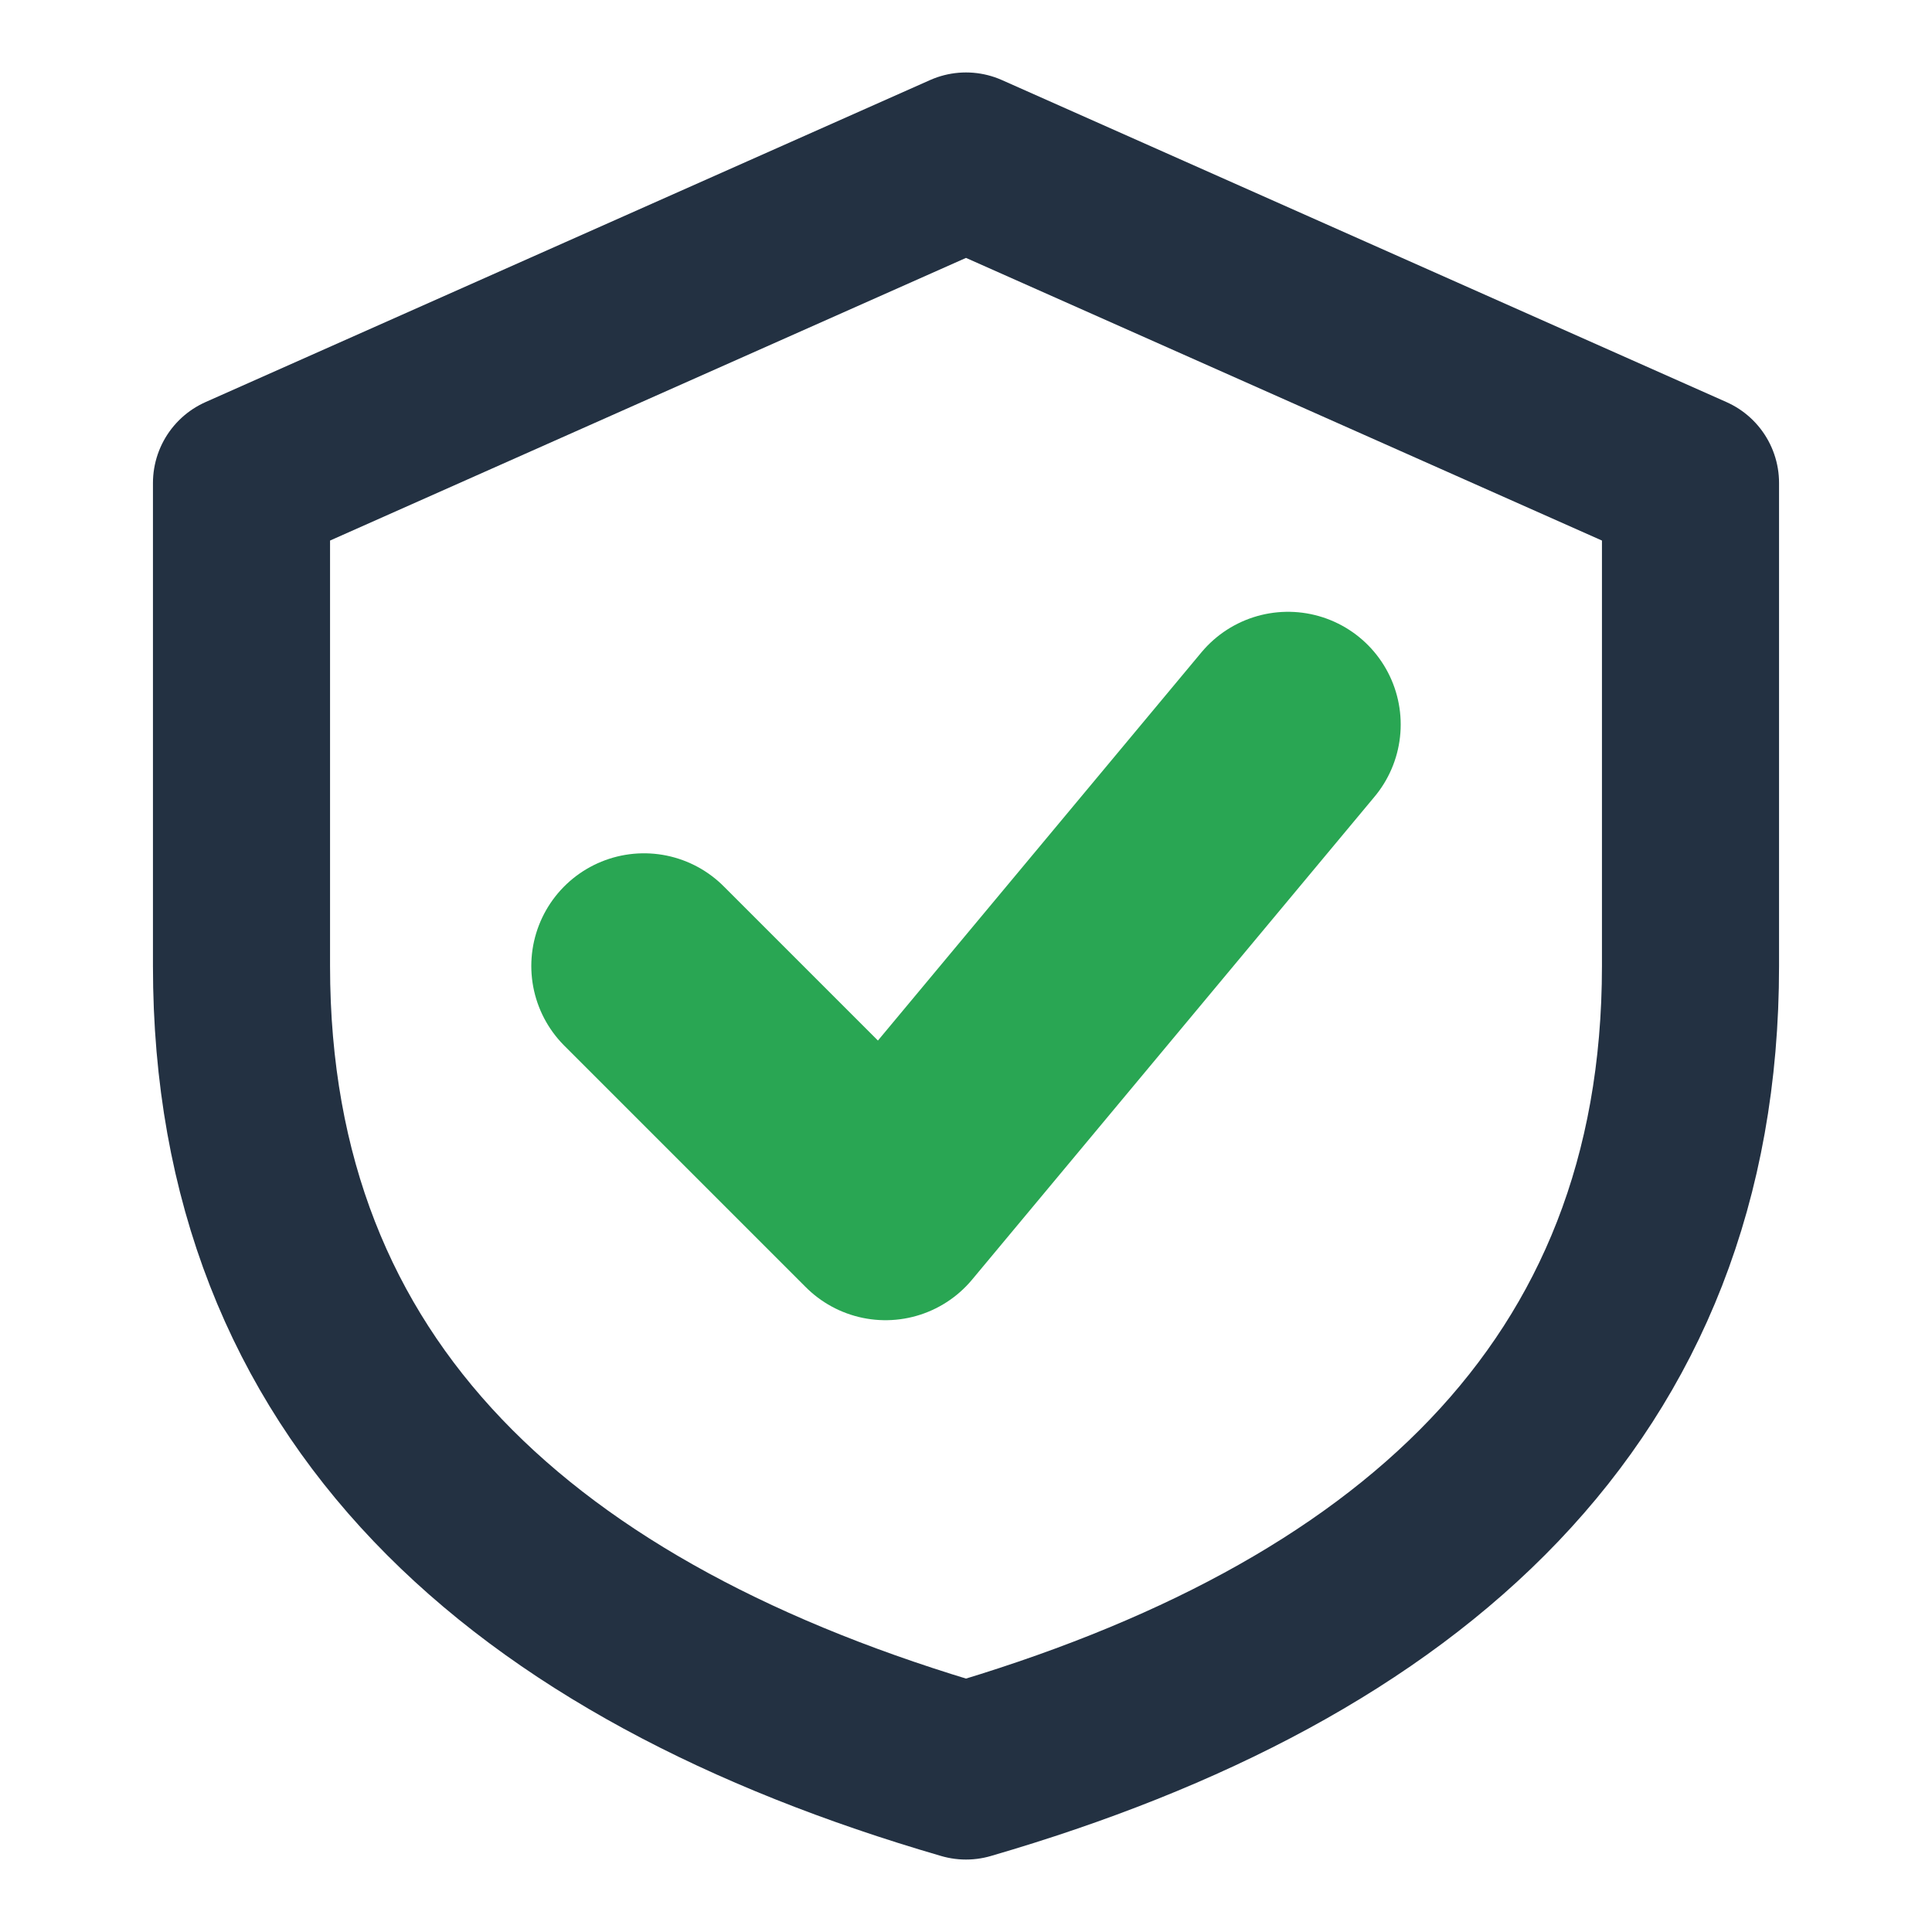
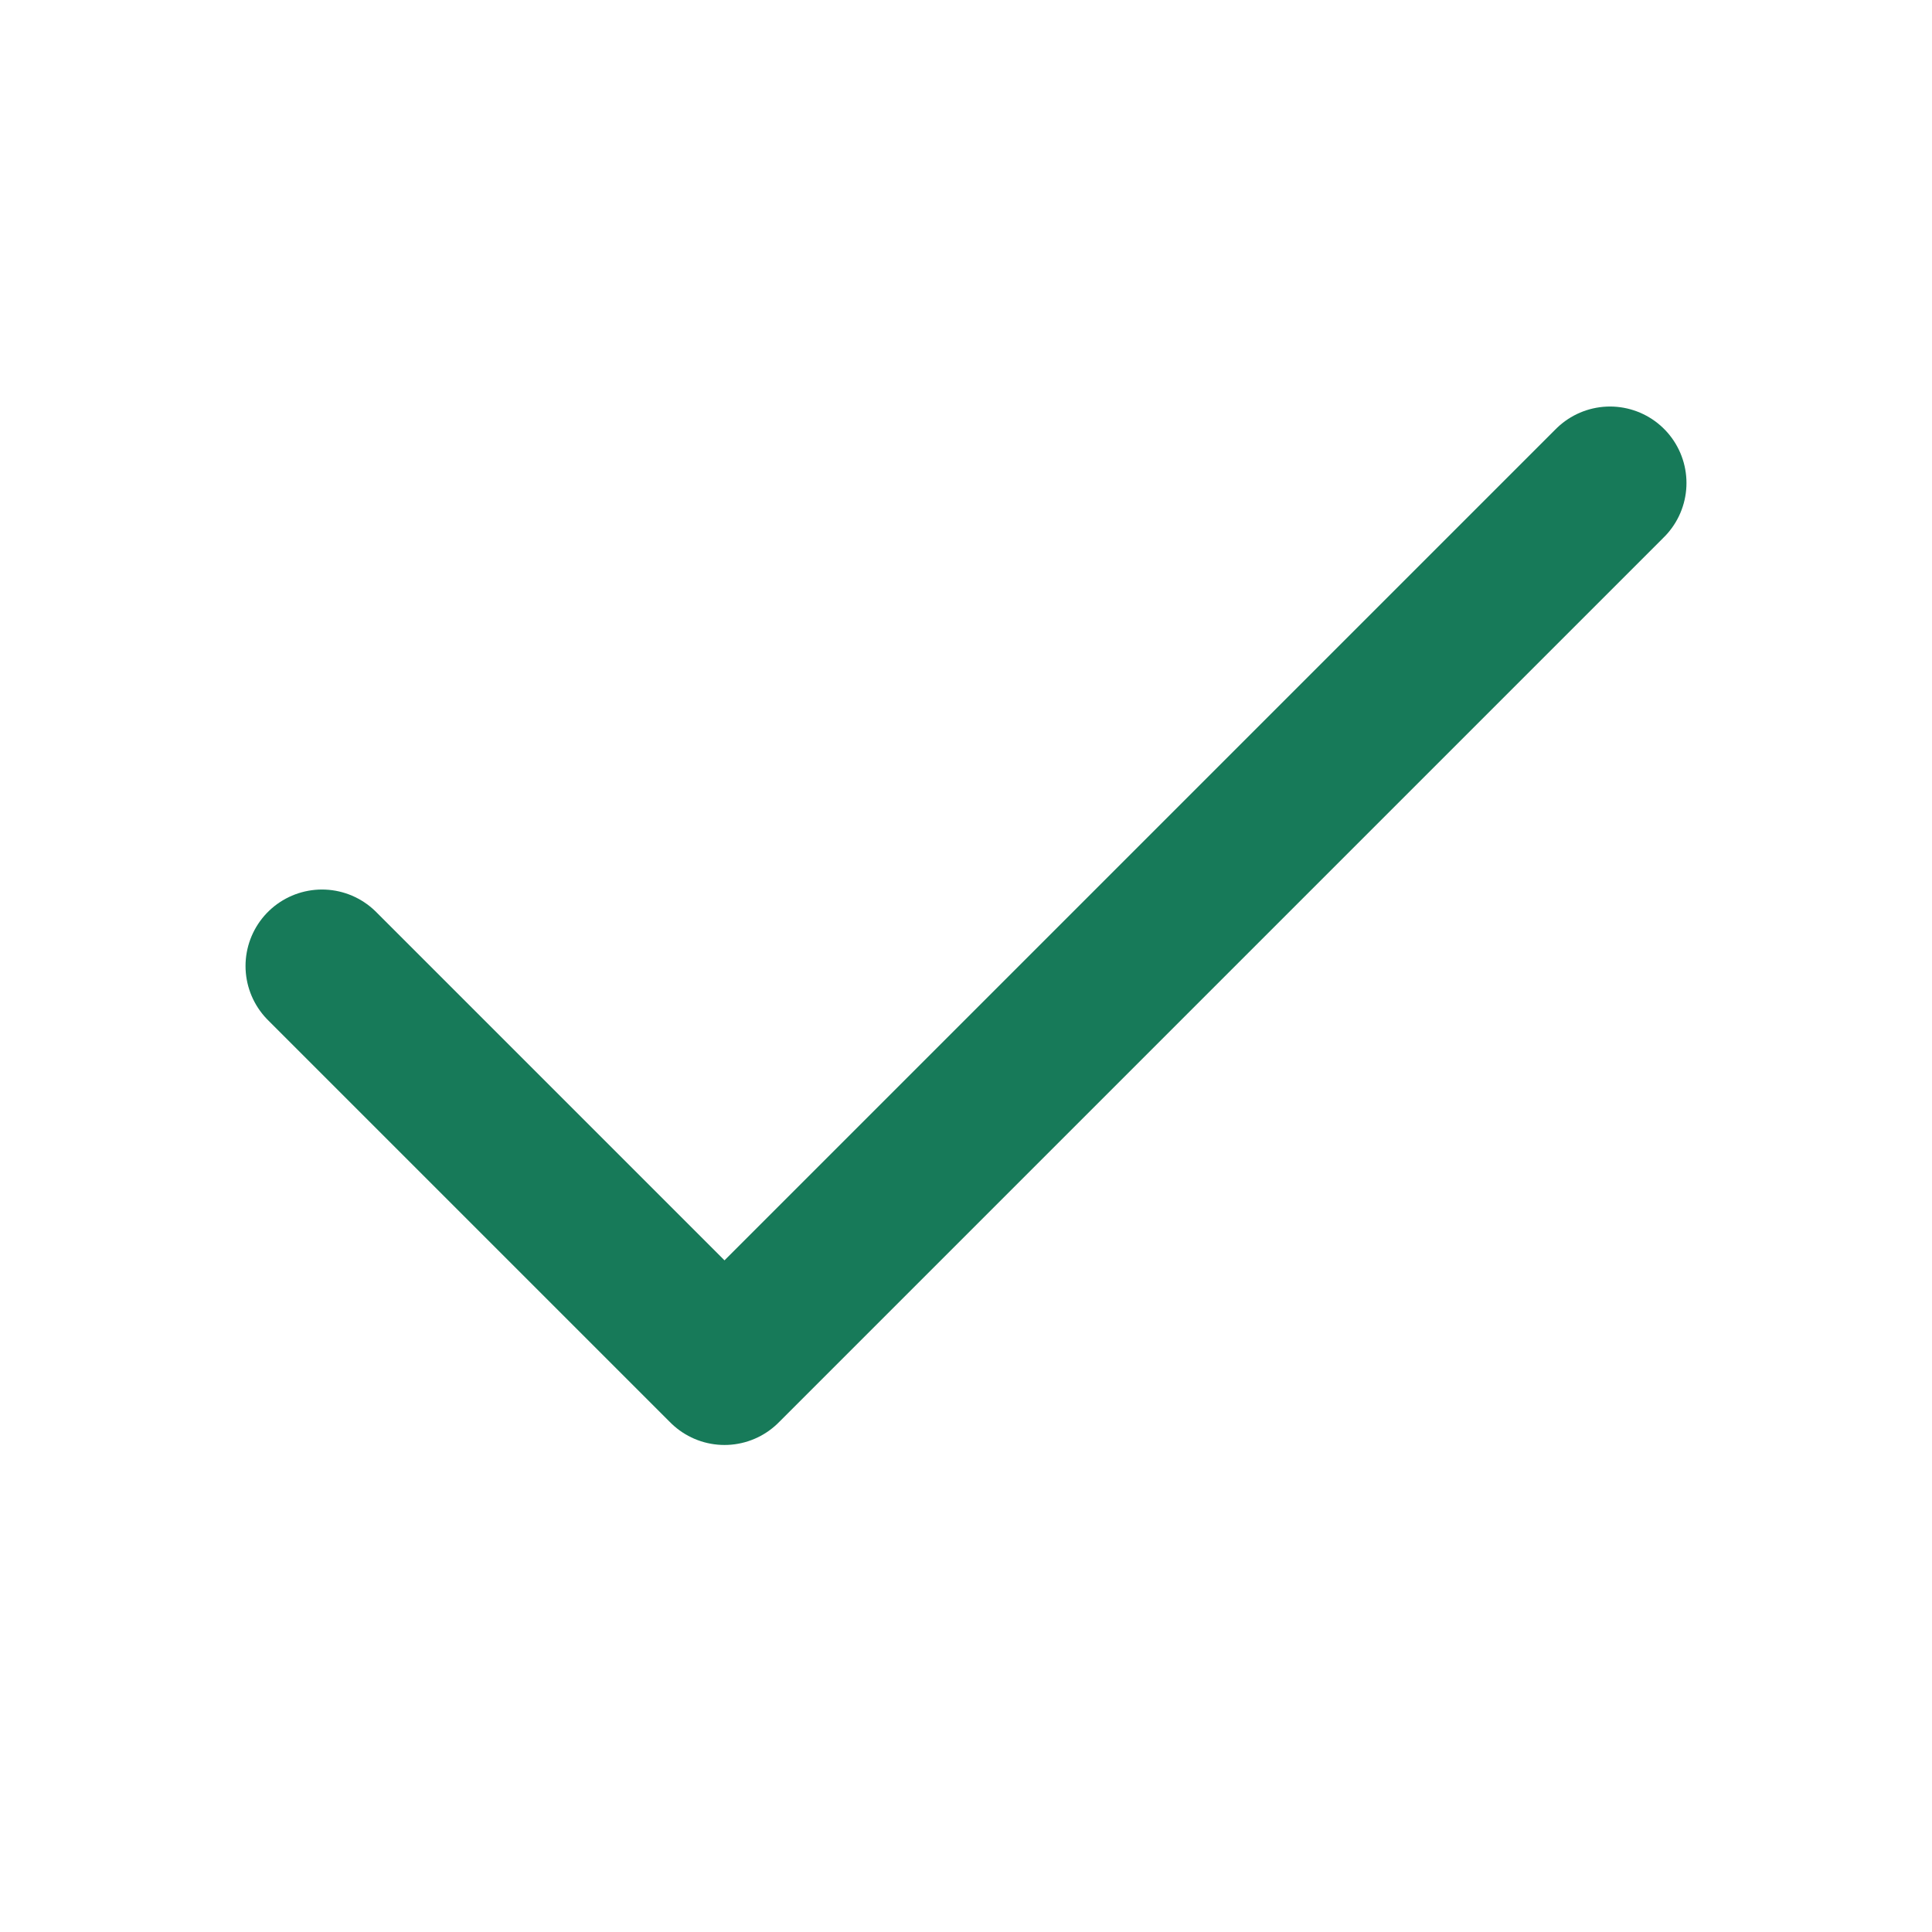
- <svg xmlns="http://www.w3.org/2000/svg" viewBox="0 0 24 24" width="24" height="24" fill="none" stroke="#233142" stroke-width="2.2" stroke-linecap="round" stroke-linejoin="round">
-   <path d="M12 2 21 6v6c0 5.3-3.5 8.4-9 10-5.5-1.6-9-4.7-9-10V6l9-4Z" />
-   <path d="m8 12 3 3 5-6" stroke="#29A653" stroke-width="2.8" />
+ <svg xmlns="http://www.w3.org/2000/svg" width="24" height="24" viewBox="0 0 24 24">
+   <path d="M4 12L9 17L20 6" fill="none" stroke="#177a59" stroke-width="1.9" stroke-linecap="round" stroke-linejoin="round" />
</svg>
